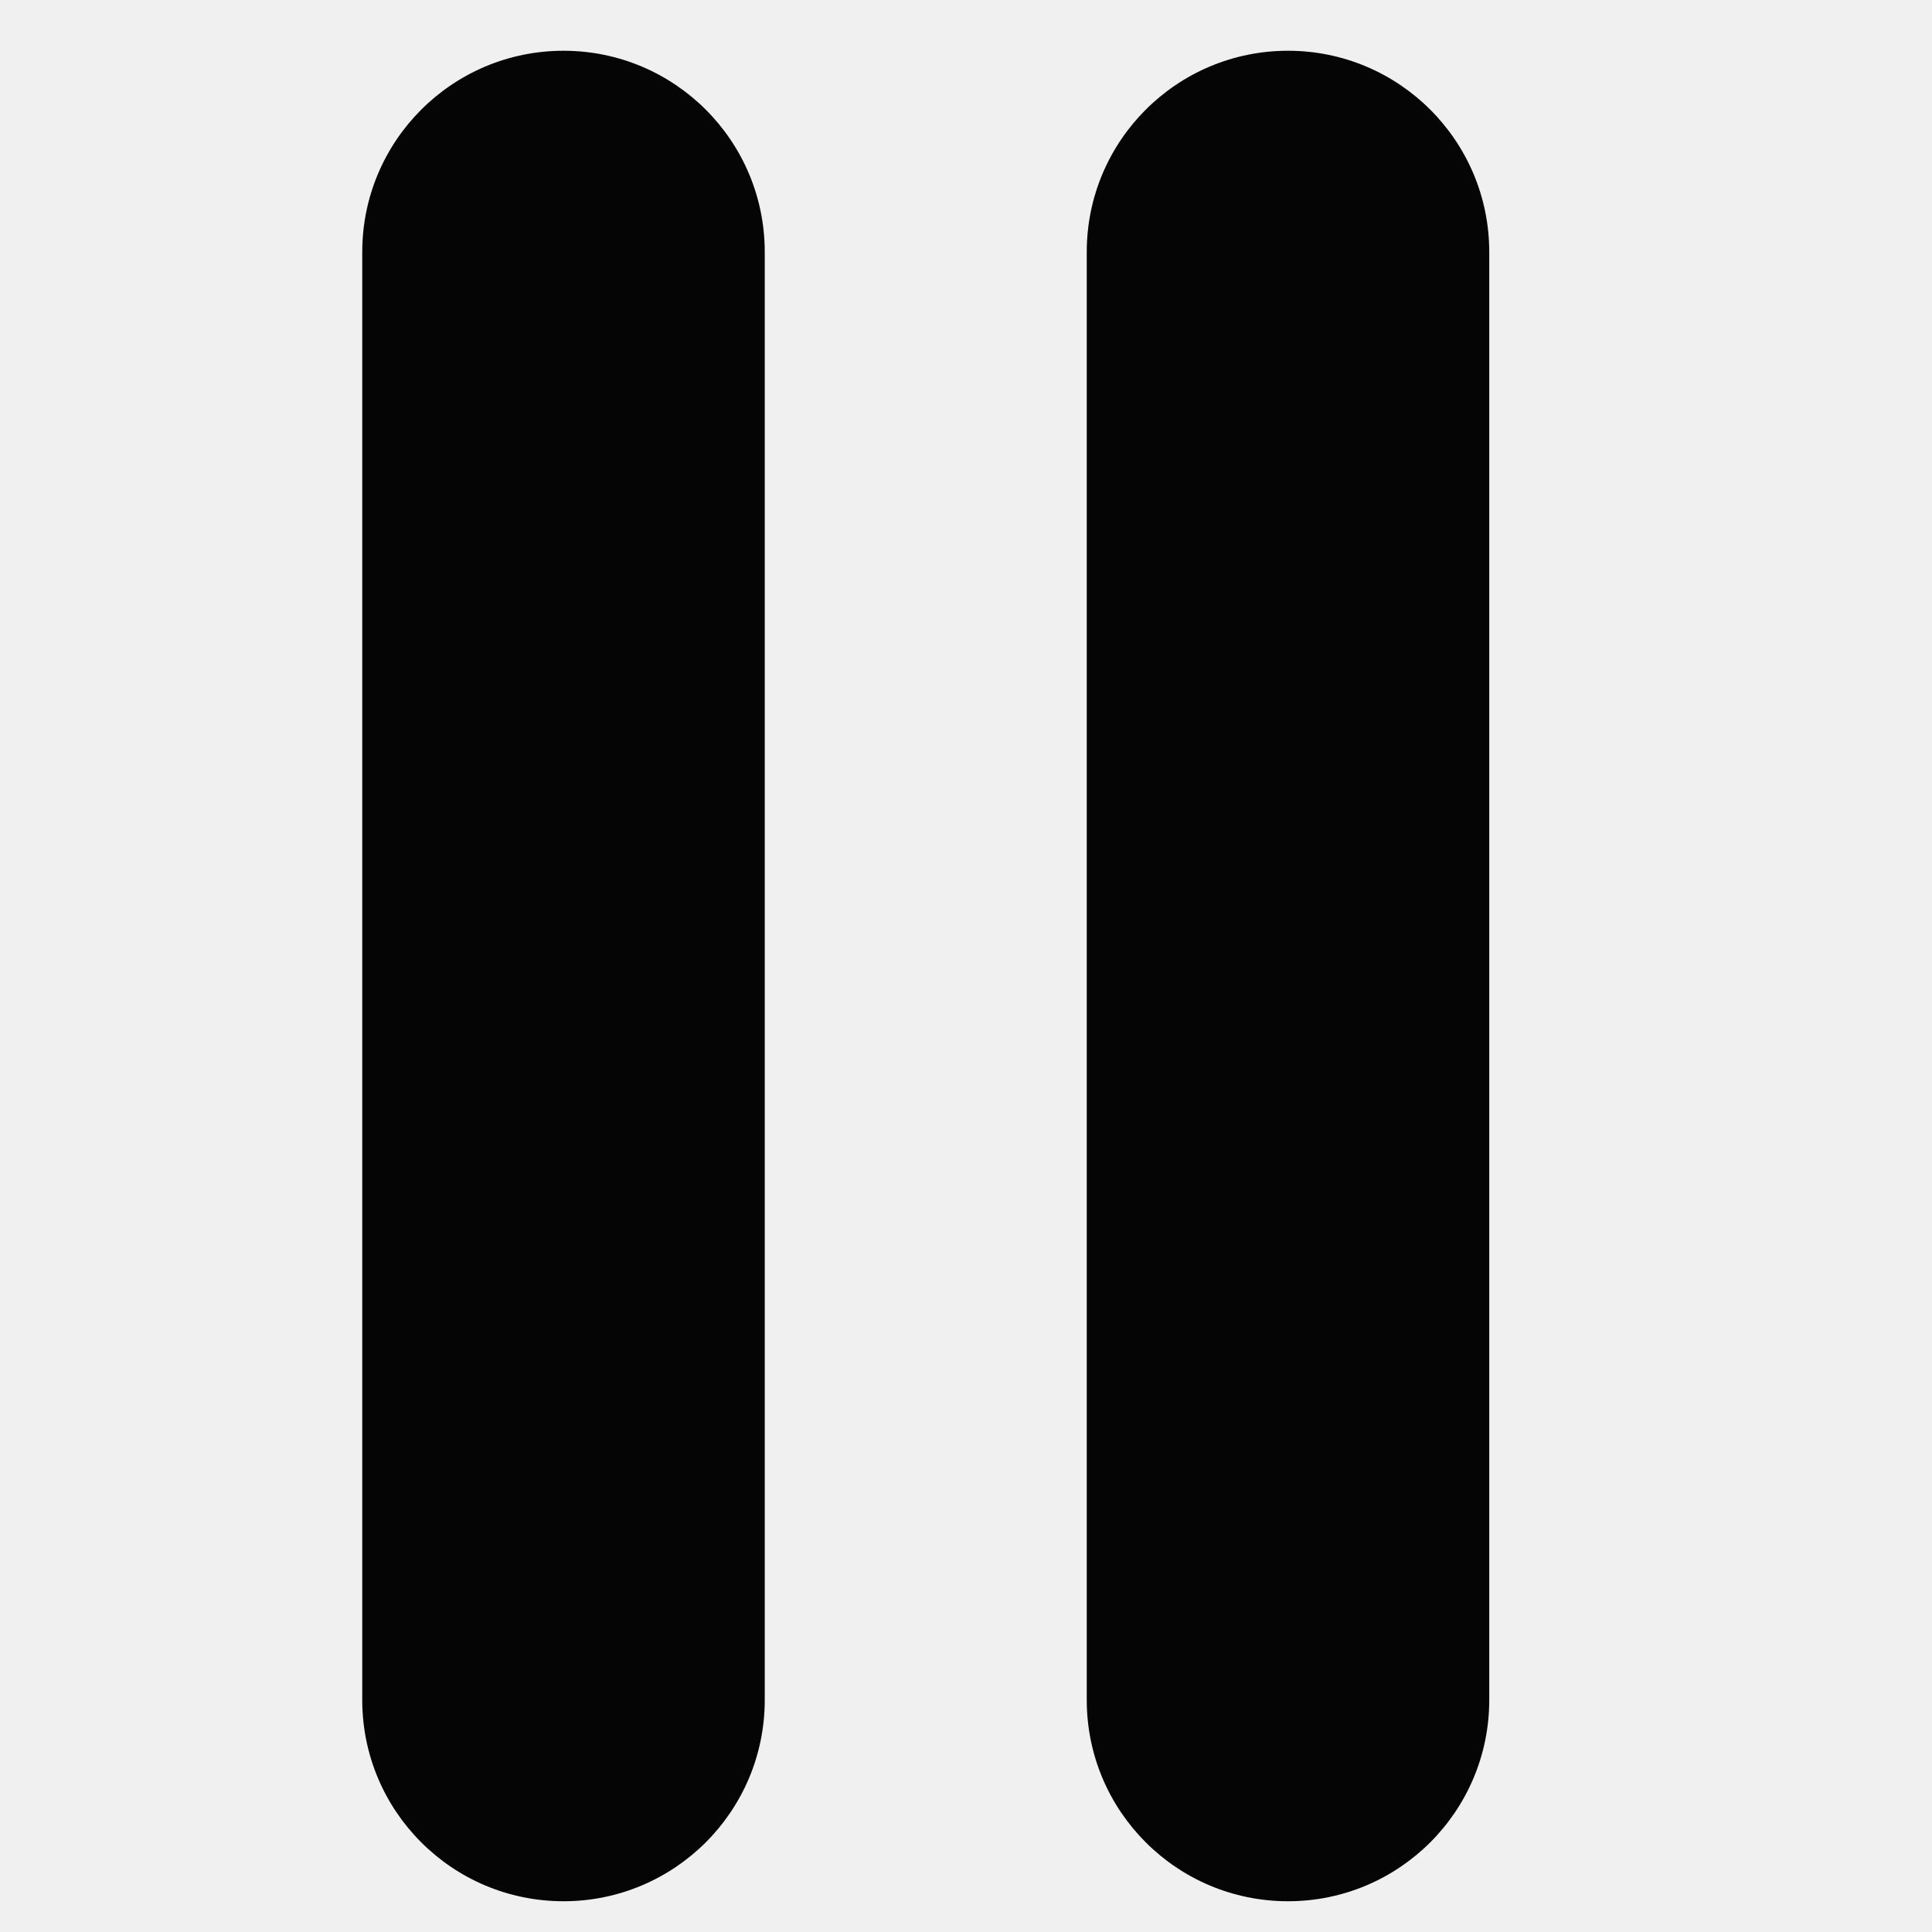
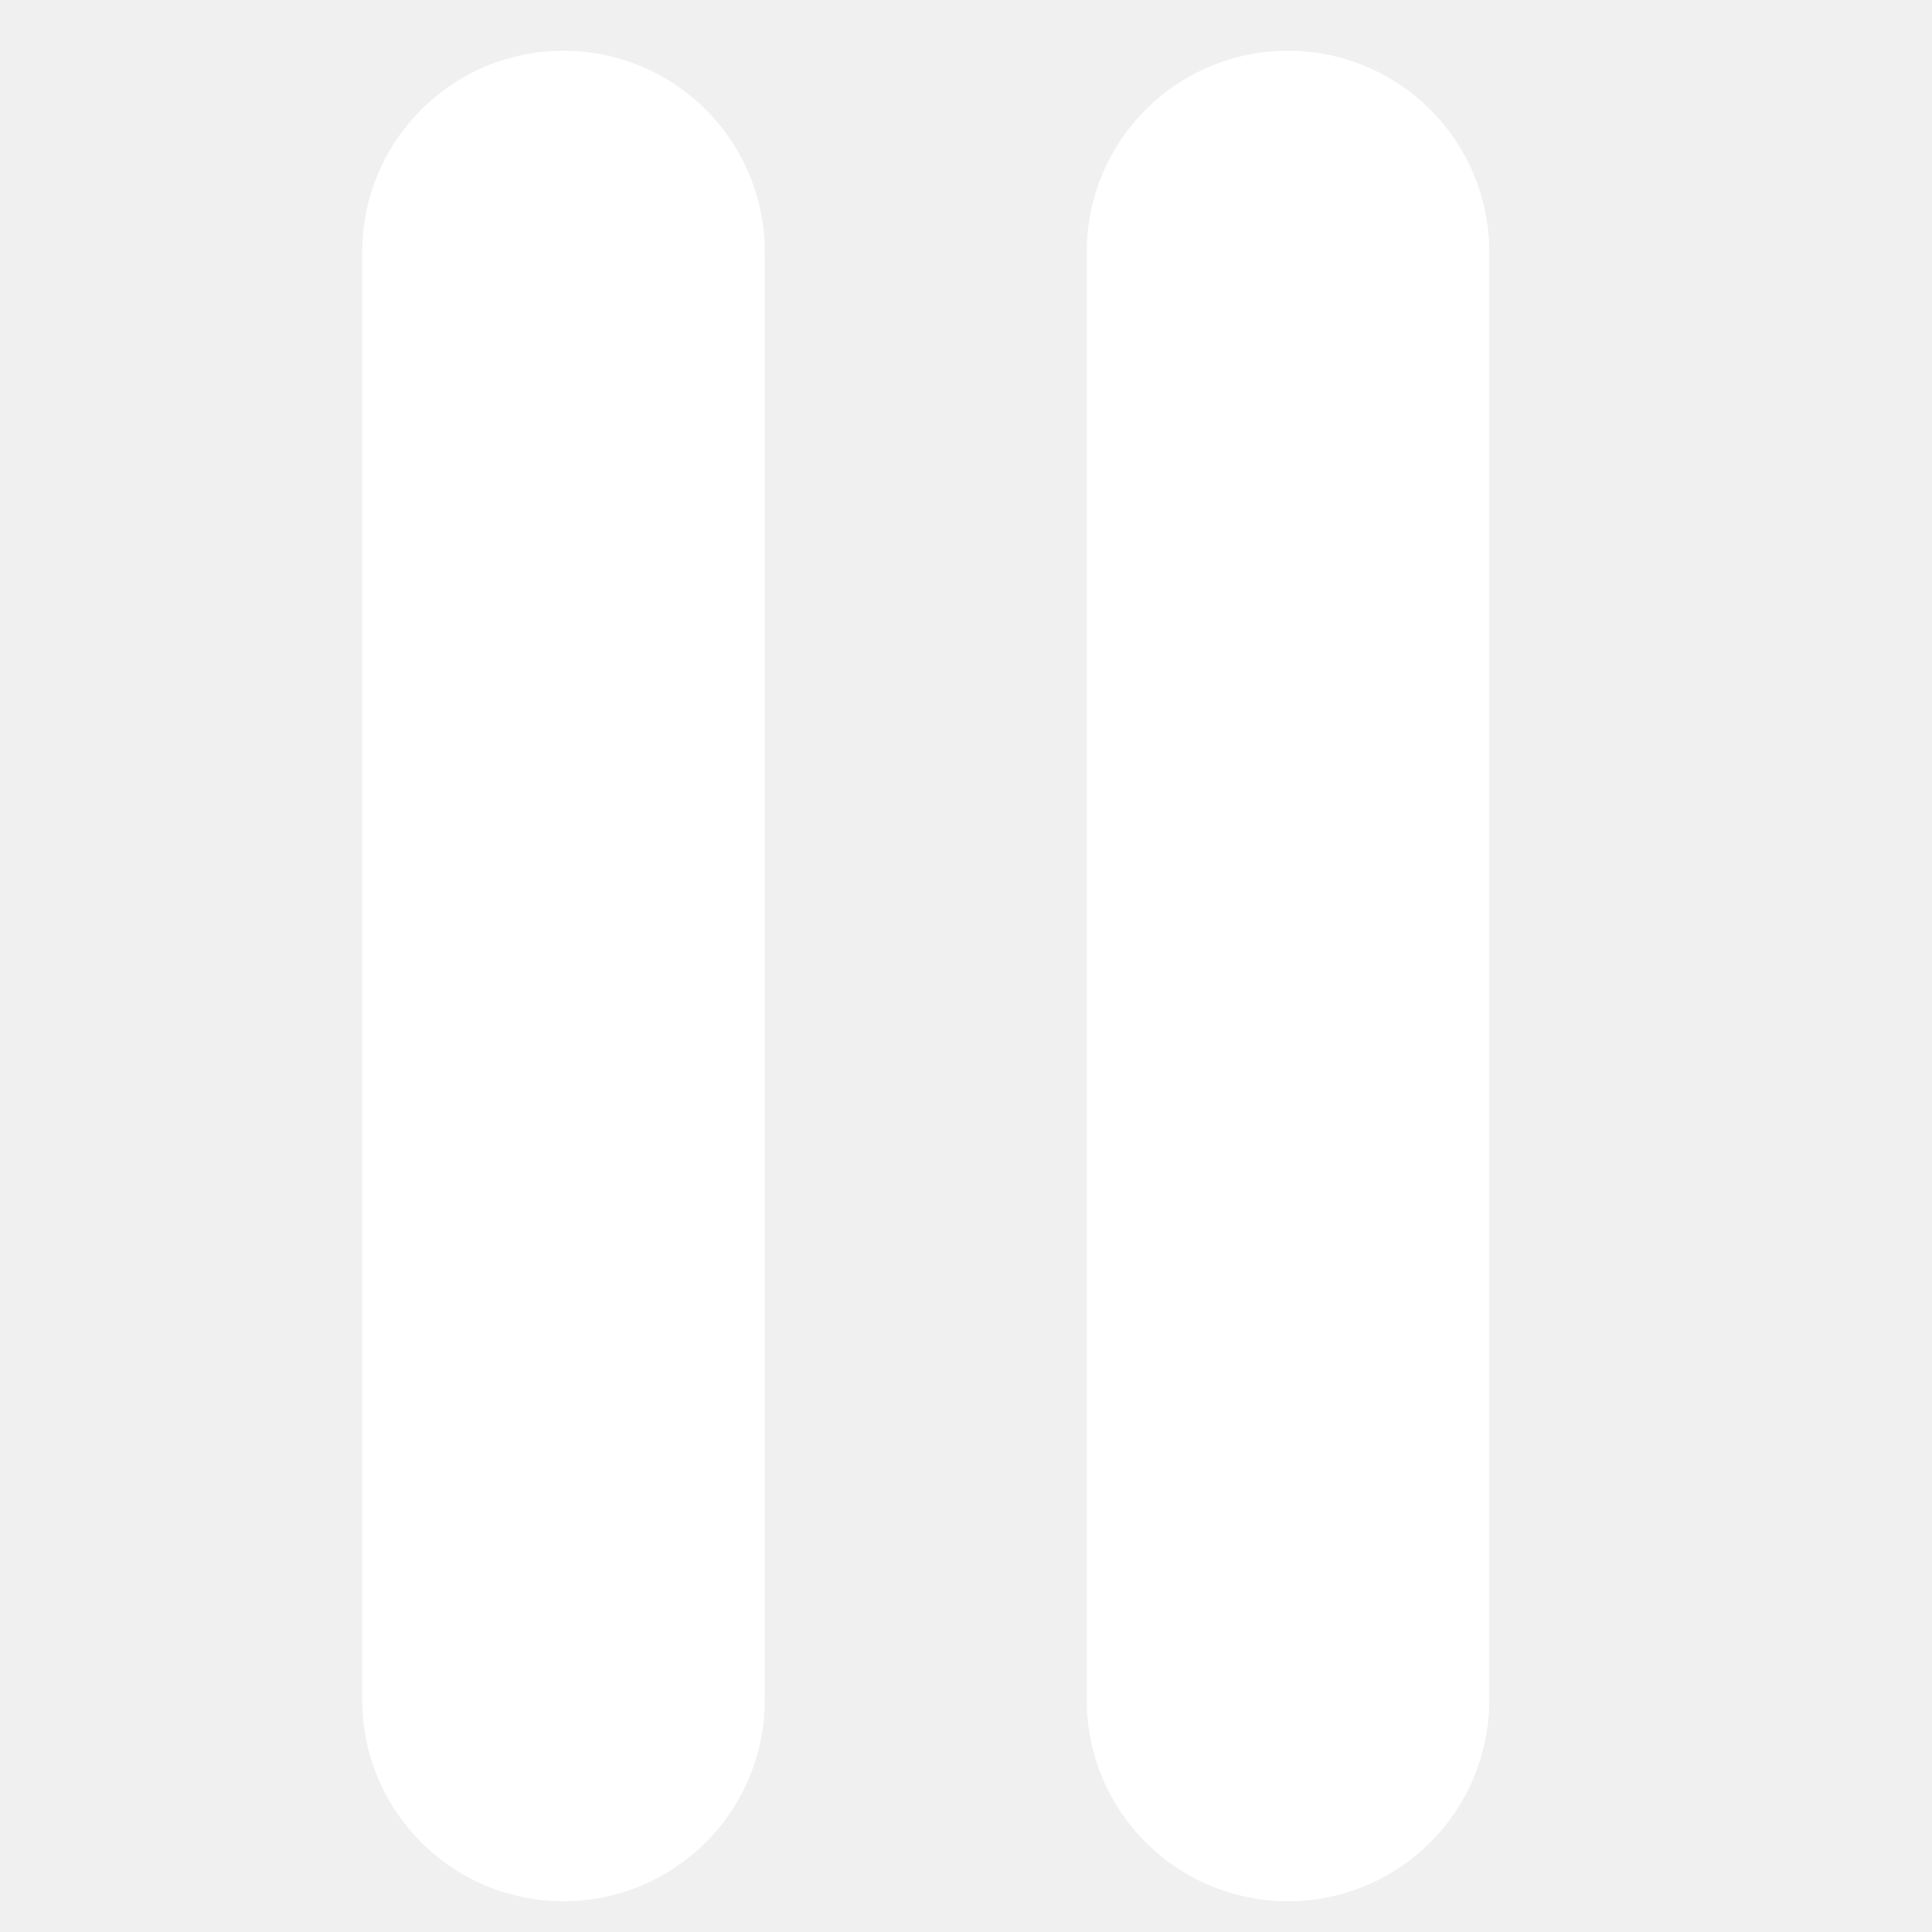
<svg xmlns="http://www.w3.org/2000/svg" version="1.1" id="Layer_1" x="0px" y="0px" width="48px" height="48px" viewBox="0 0 48 48" enable-background="new 0 0 48 48" xml:space="preserve">
  <g>
-     <path fill="#050505" d="M14,1.261c-2.762,0-5,2.239-5,5v35.975c0,2.762,2.238,5,5,5s5-2.239,5-5V6.261   C19,3.499,16.762,1.261,14,1.261z" />
-     <path fill="#050505" d="M32,1.261c-2.762,0-5,2.239-5,5v35.975c0,2.761,2.238,5,5,5s5-2.239,5-5V6.261   C37,3.5,34.762,1.261,32,1.261z" />
+     <path fill="#ffffff" d="M14,1.261c-2.762,0-5,2.239-5,5v35.975c0,2.762,2.238,5,5,5s5-2.239,5-5V6.261   C19,3.499,16.762,1.261,14,1.261z" />
+     <path fill="#ffffff" d="M32,1.261c-2.762,0-5,2.239-5,5v35.975c0,2.761,2.238,5,5,5s5-2.239,5-5V6.261   C37,3.5,34.762,1.261,32,1.261z" />
  </g>
</svg>
